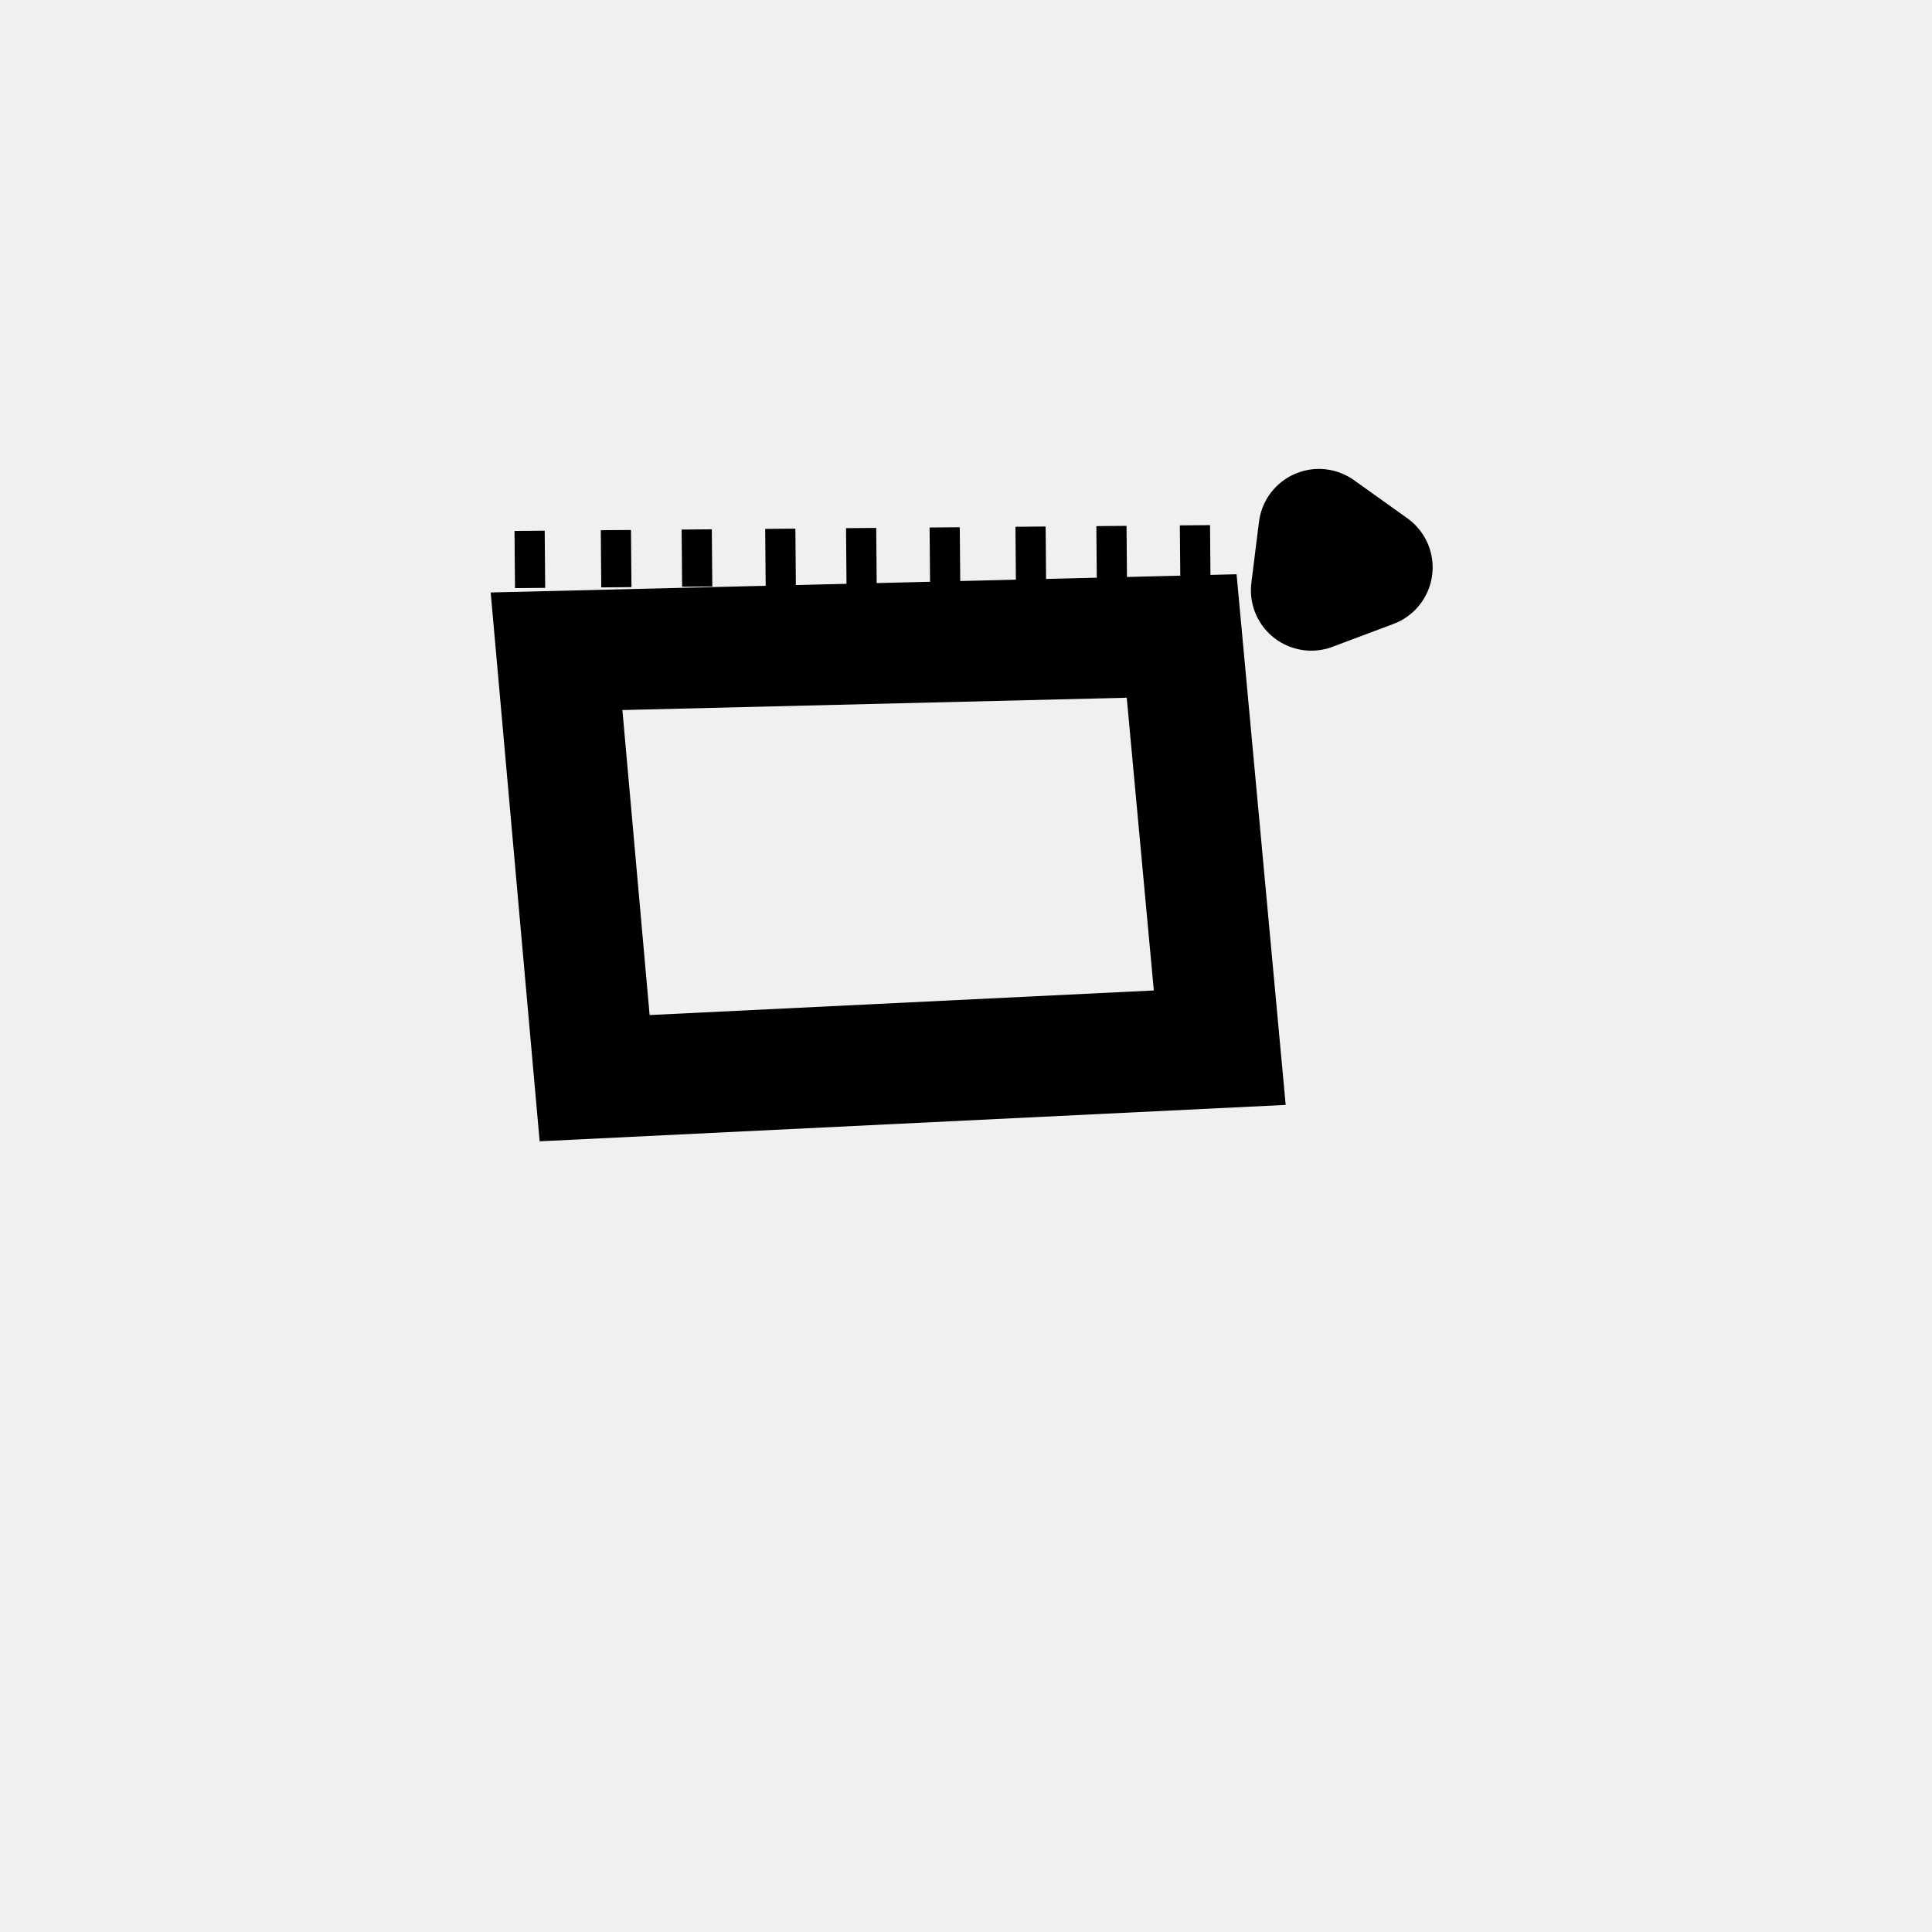
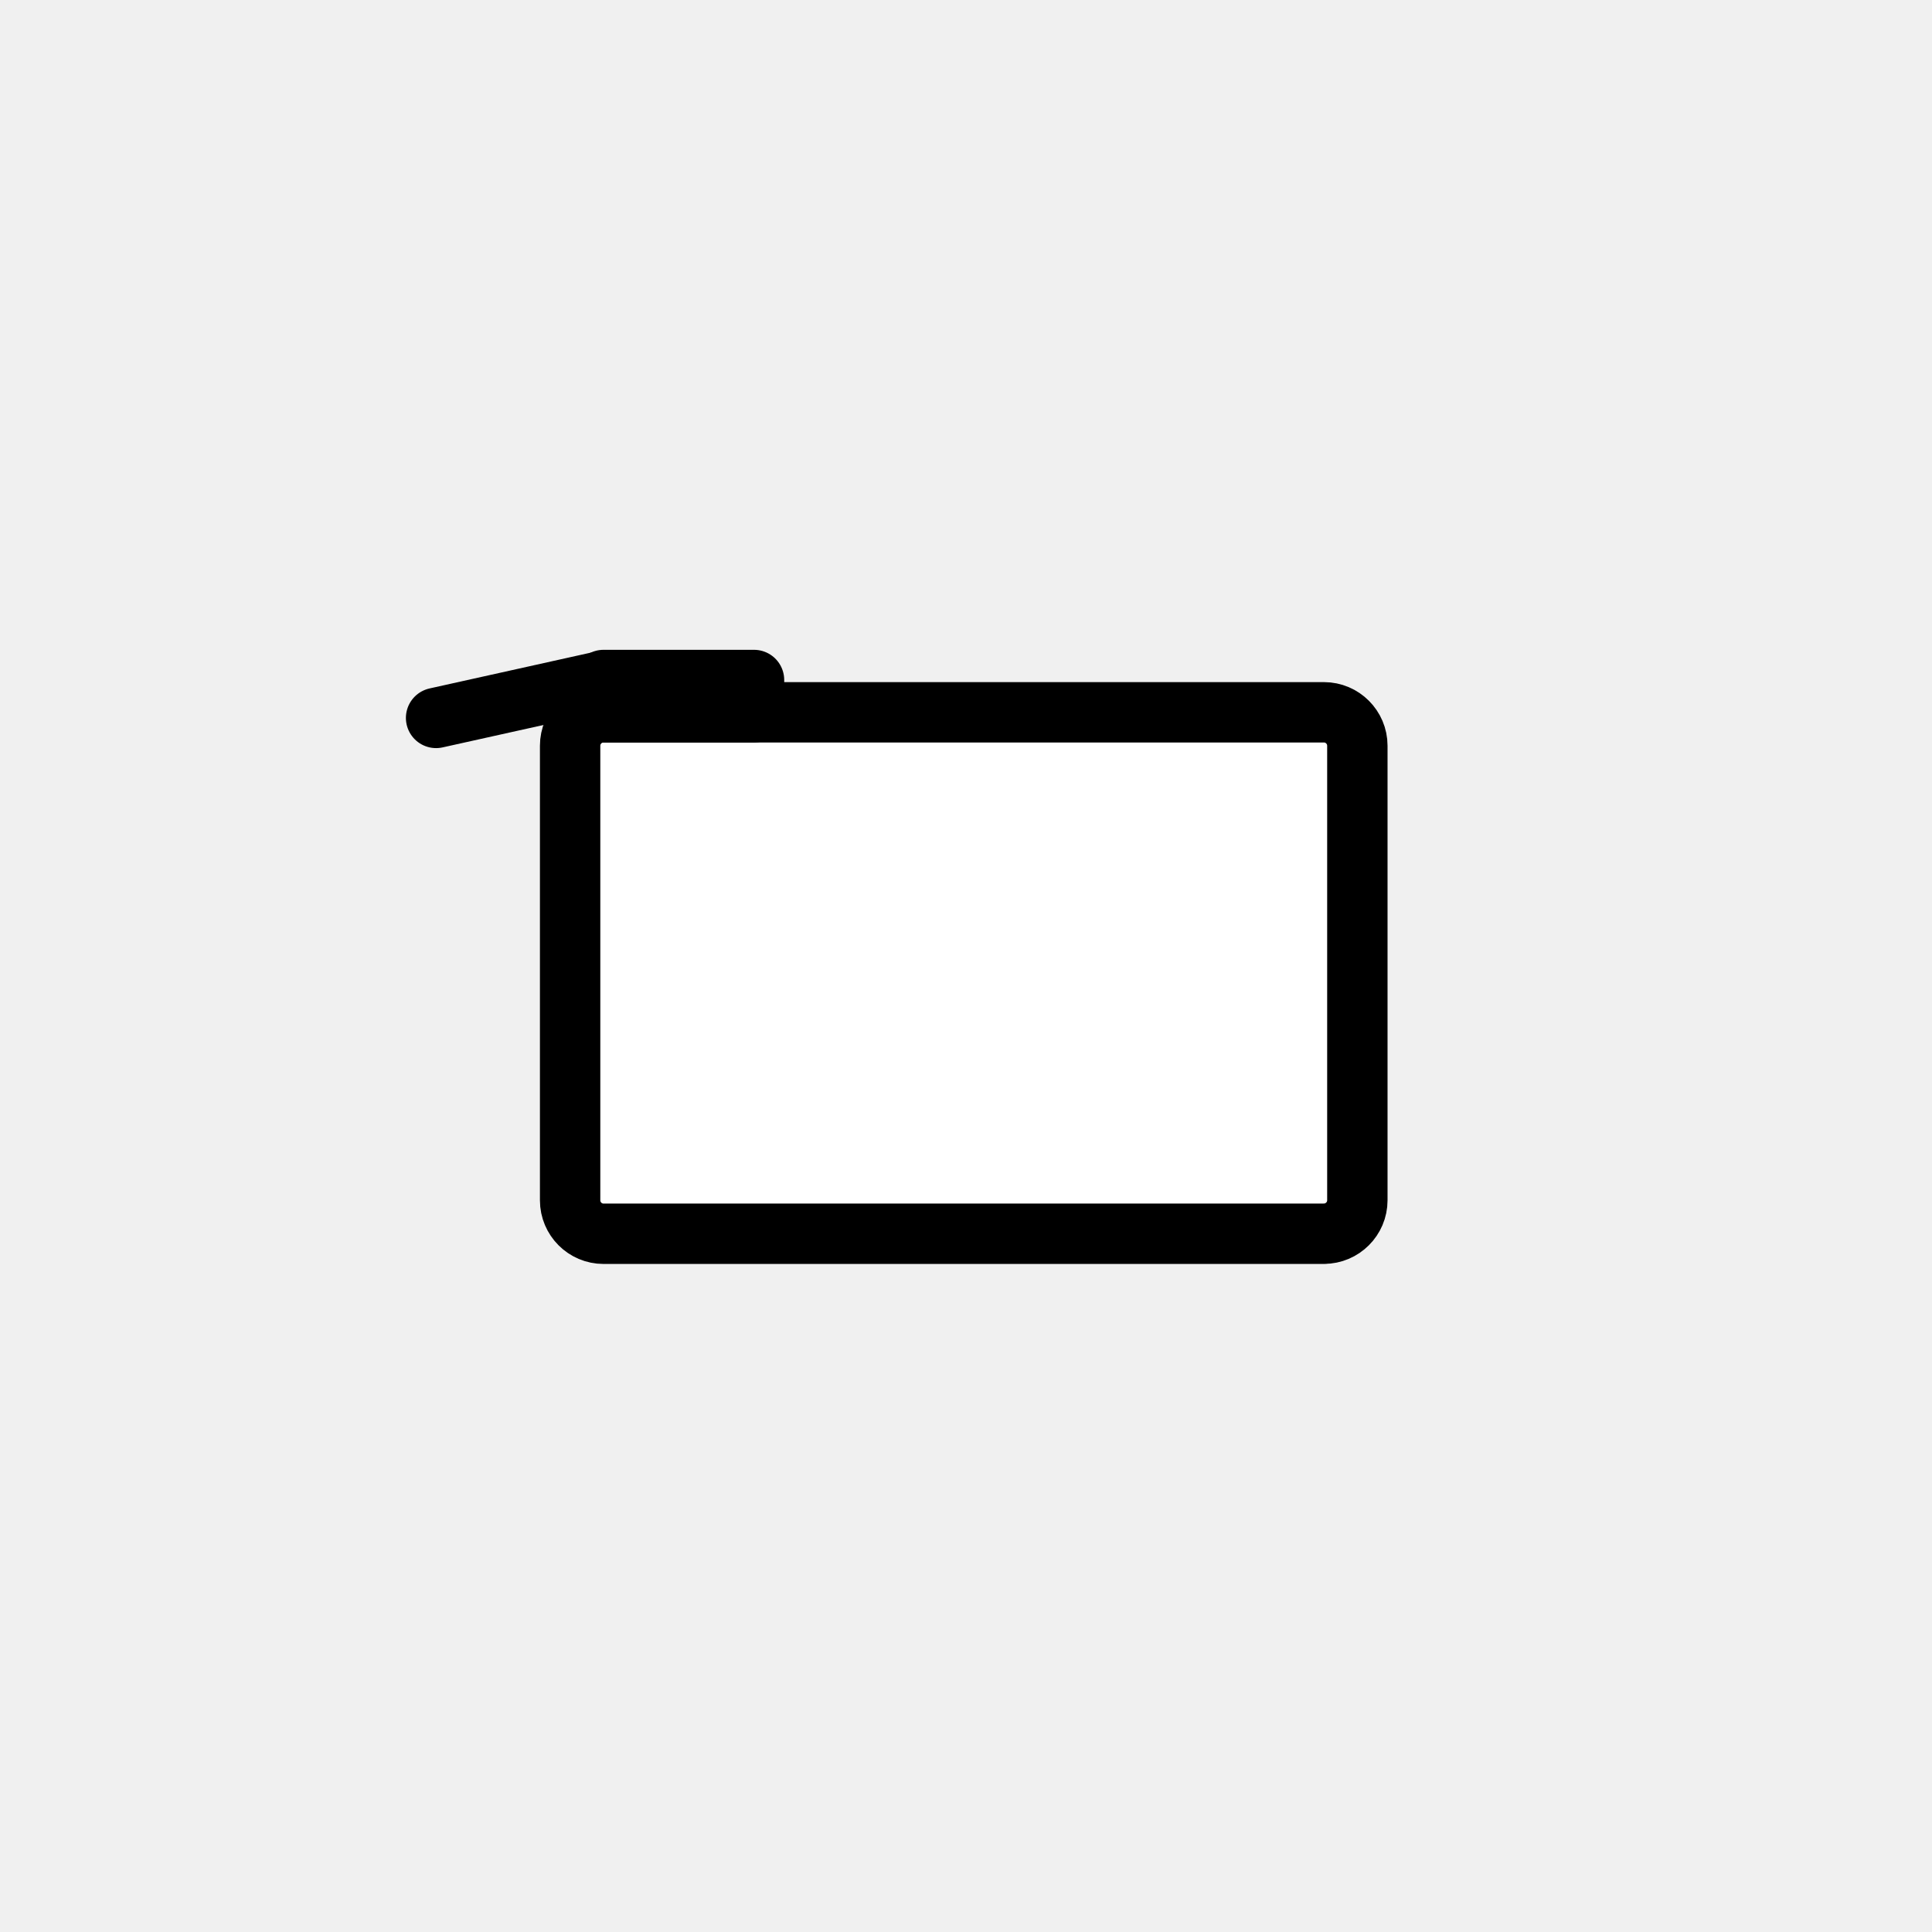
- <svg xmlns="http://www.w3.org/2000/svg" width="32" height="32" id="svg2" version="1.1">
-   <defs id="defs4" />
-   <g id="layer1" transform="translate(0,-1020.362)">
-     <path style="fill:none;stroke:#000000;stroke-width:2;stroke-linecap:butt;stroke-linejoin:miter;stroke-miterlimit:4;stroke-opacity:1;stroke-dasharray:none" d="M 9.218,10.787 9.849,17.858 20.203,17.353 19.572,10.534 z" id="path4700" transform="translate(0,1020.362)" />
-     <path style="fill:none;stroke:#000000;stroke-width:2;stroke-linecap:round;stroke-linejoin:round;stroke-miterlimit:4;stroke-opacity:1;stroke-dasharray:none" d="m 21.845,1029.129 0.884,0.631 -1.01,0.379 z" id="path4702" />
-     <path id="path8386" d="m 8.78,1030.101 -0.008,-0.947" style="fill:none;stroke:#000000;stroke-width:0.5;stroke-linecap:butt;stroke-linejoin:miter;stroke-miterlimit:4;stroke-opacity:1;stroke-dasharray:none" />
-     <path style="fill:none;stroke:#000000;stroke-width:0.5;stroke-linecap:butt;stroke-linejoin:miter;stroke-miterlimit:4;stroke-opacity:1;stroke-dasharray:none" d="m 10.209,1030.089 -0.008,-0.947" id="path8390" />
-     <path style="fill:none;stroke:#000000;stroke-width:0.5;stroke-linecap:butt;stroke-linejoin:miter;stroke-miterlimit:4;stroke-opacity:1;stroke-dasharray:none" d="m 11.548,1030.078 -0.008,-0.947" id="path8394" />
-     <path id="path8398" d="m 12.932,1030.067 -0.008,-0.947" style="fill:none;stroke:#000000;stroke-width:0.5;stroke-linecap:butt;stroke-linejoin:miter;stroke-miterlimit:4;stroke-opacity:1;stroke-dasharray:none" />
-     <path id="path8402" d="m 14.271,1030.055 -0.008,-0.947" style="fill:none;stroke:#000000;stroke-width:0.5;stroke-linecap:butt;stroke-linejoin:miter;stroke-miterlimit:4;stroke-opacity:1;stroke-dasharray:none" />
-     <path style="fill:none;stroke:#000000;stroke-width:0.5;stroke-linecap:butt;stroke-linejoin:miter;stroke-miterlimit:4;stroke-opacity:1;stroke-dasharray:none" d="m 15.655,1030.044 -0.008,-0.947" id="path8406" />
-     <path style="fill:none;stroke:#000000;stroke-width:0.5;stroke-linecap:butt;stroke-linejoin:miter;stroke-miterlimit:4;stroke-opacity:1;stroke-dasharray:none" d="m 17.077,1030.032 -0.008,-0.947" id="path8420" />
-     <path style="fill:none;stroke:#000000;stroke-width:0.5;stroke-linecap:butt;stroke-linejoin:miter;stroke-miterlimit:4;stroke-opacity:1;stroke-dasharray:none" d="m 18.417,1030.021 -0.008,-0.947" id="path8422" />
-     <path id="path8424" d="m 19.8,1030.009 -0.008,-0.947" style="fill:none;stroke:#000000;stroke-width:0.5;stroke-linecap:butt;stroke-linejoin:miter;stroke-miterlimit:4;stroke-opacity:1;stroke-dasharray:none" />
-   </g>
+ <svg xmlns="http://www.w3.org/2000/svg" version="1.1" id="Layer_1" x="0px" y="0px" viewBox="0 0 32 32" xml:space="preserve" width="100%" height="100%">
+   <defs id="defs13" />
+   <style type="text/css" id="style3">
+ 	.st0{fill:#FFFFFF;stroke:#000000;stroke-width:6;stroke-linecap:round;stroke-linejoin:round;stroke-miterlimit:10;}
+ </style>
+   <path class="st0" d="M 21.929,20.435 H 9.996 c -0.305,0 -0.553,-0.249 -0.553,-0.553 V 12.351 c 0,-0.305 0.249,-0.553 0.553,-0.553 H 21.929 c 0.305,0 0.553,0.249 0.553,0.553 v 7.53 c 0,0.305 -0.249,0.553 -0.553,0.553 z" id="path5" style="fill:#ffffff;stroke:#000000;stroke-width:1;stroke-linecap:round;stroke-linejoin:round;stroke-miterlimit:10;stroke-dasharray:none" />
+   <rect x="9.996" y="11.263" class="st0" width="2.493" height="0.535" id="rect7" style="fill:#ffffff;stroke:#000000;stroke-width:1;stroke-linecap:round;stroke-linejoin:round;stroke-miterlimit:10;stroke-dasharray:none" />
+   <line class="st0" x1="7.223" y1="11.891" x2="9.965" y2="11.282" id="line9" style="fill:#ffffff;stroke:#000000;stroke-width:1;stroke-linecap:round;stroke-linejoin:round;stroke-miterlimit:10;stroke-dasharray:none" />
</svg>
